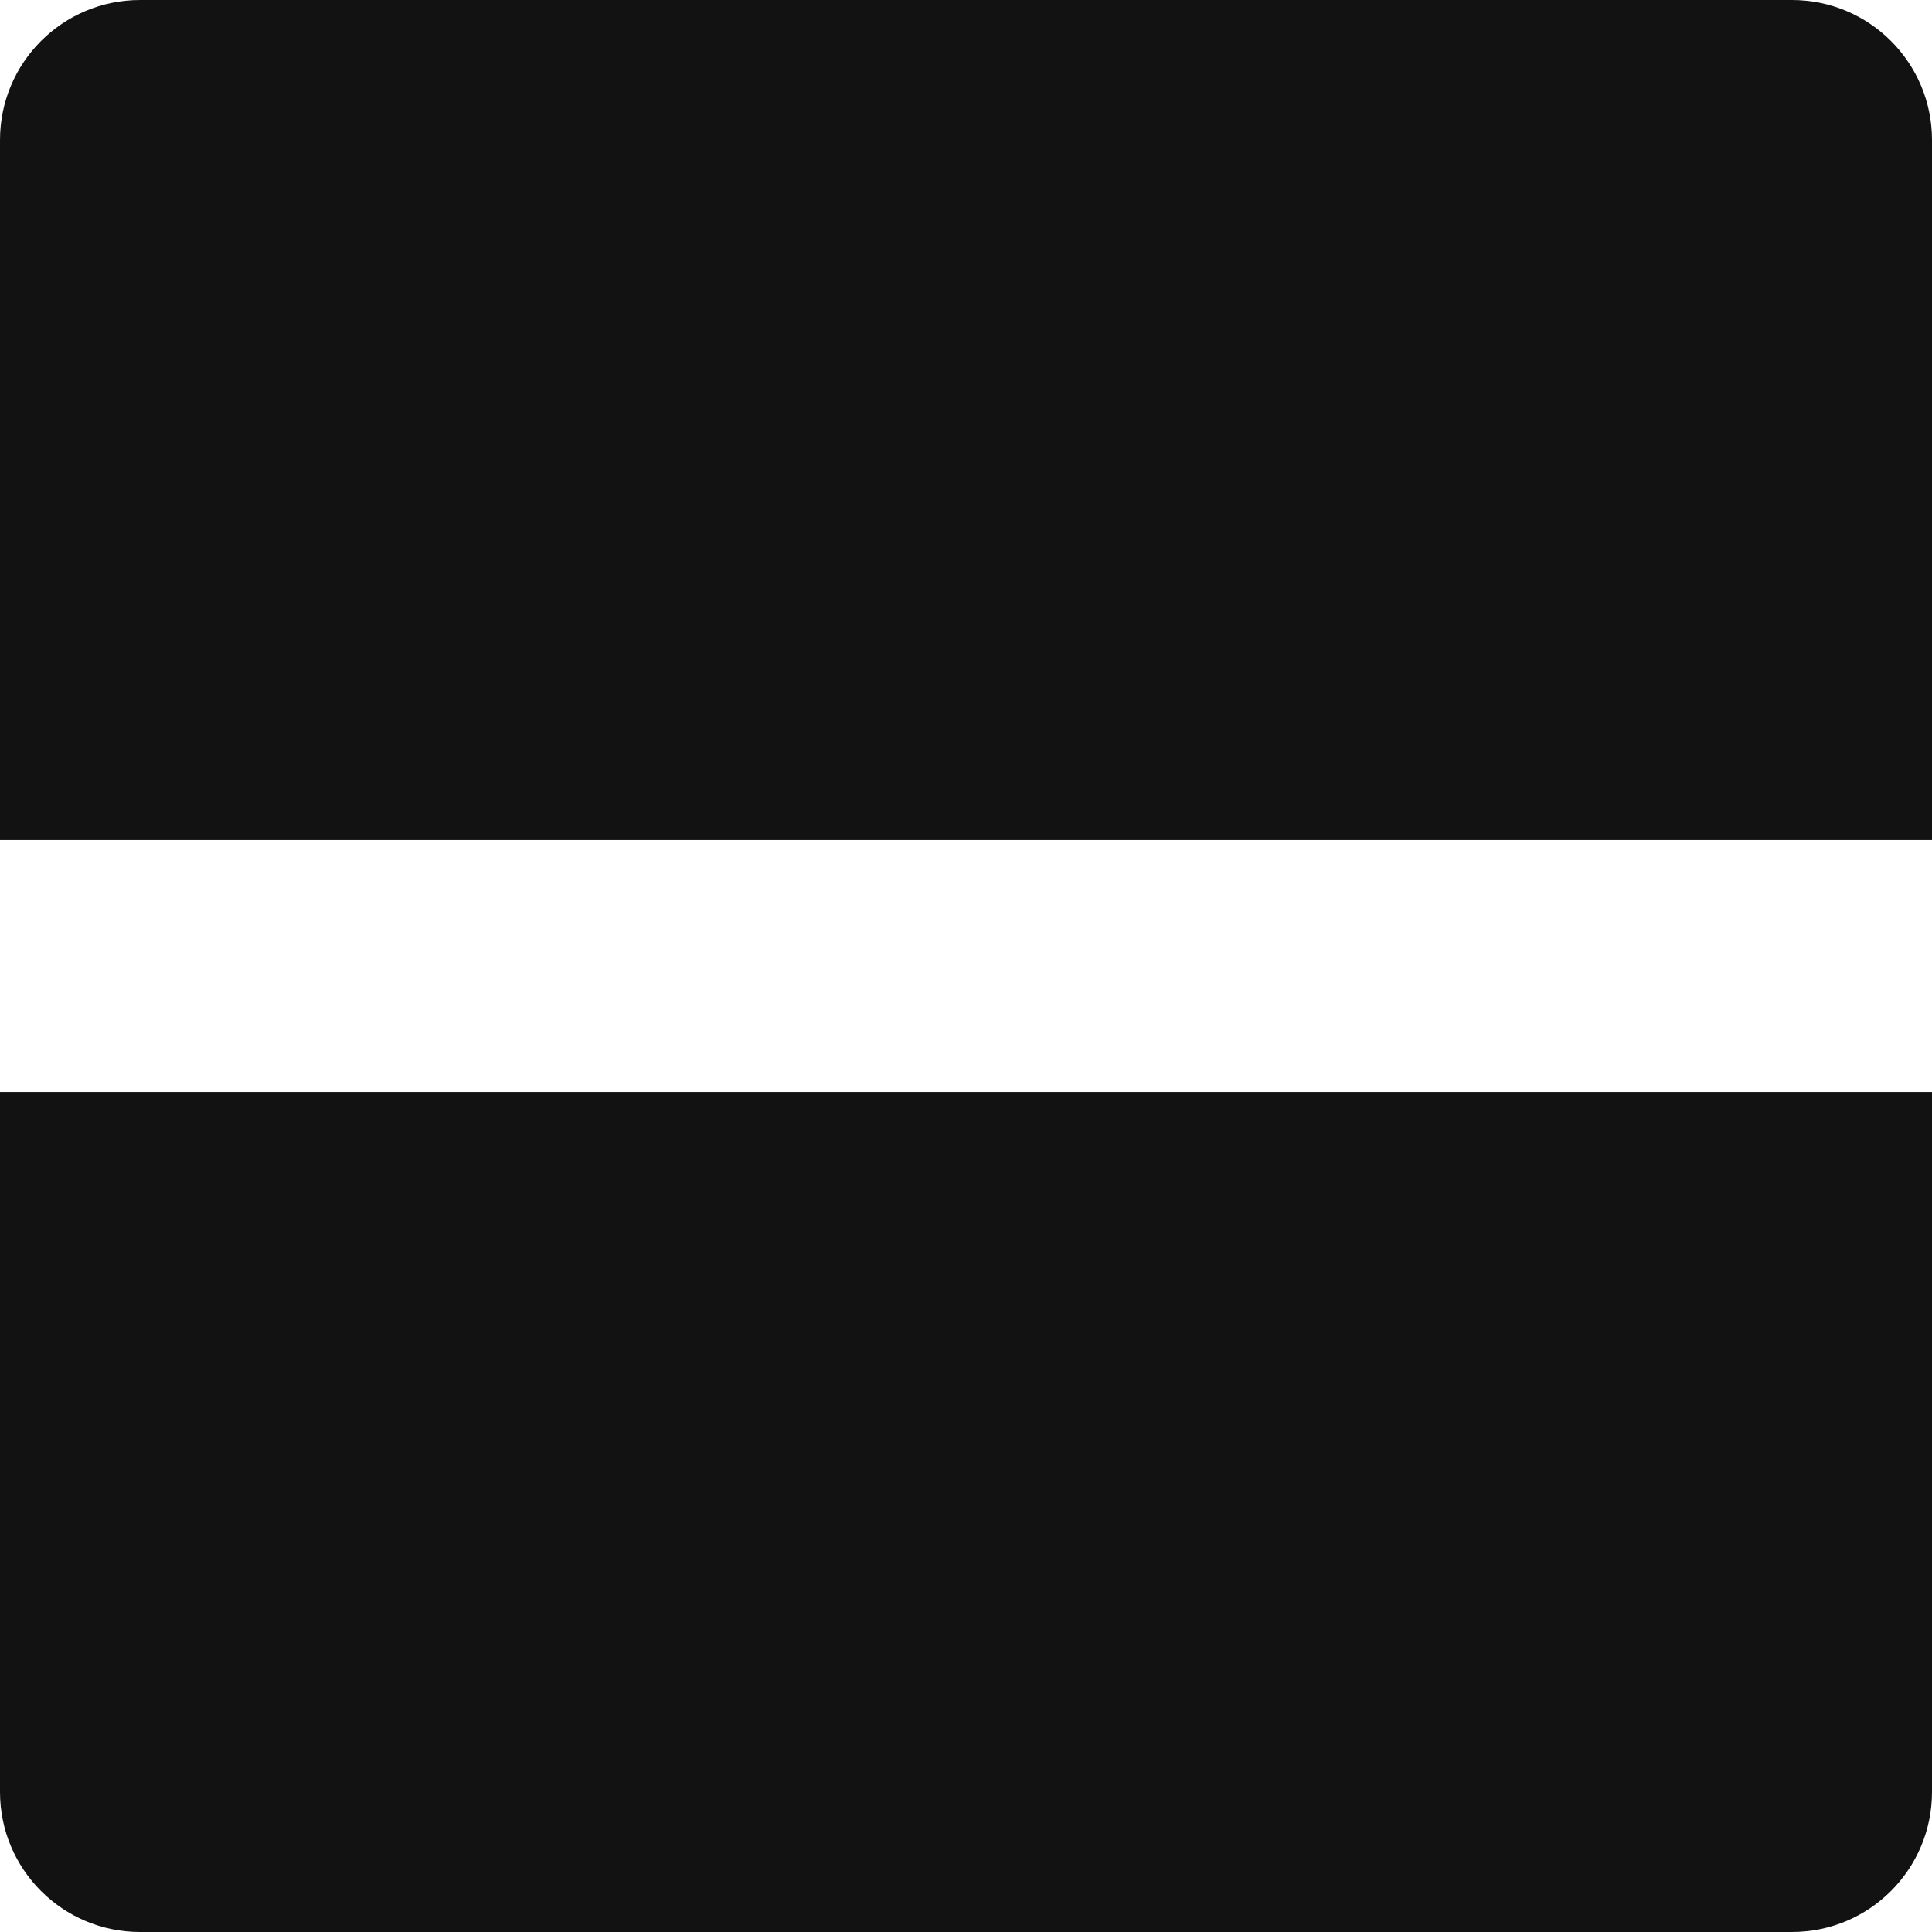
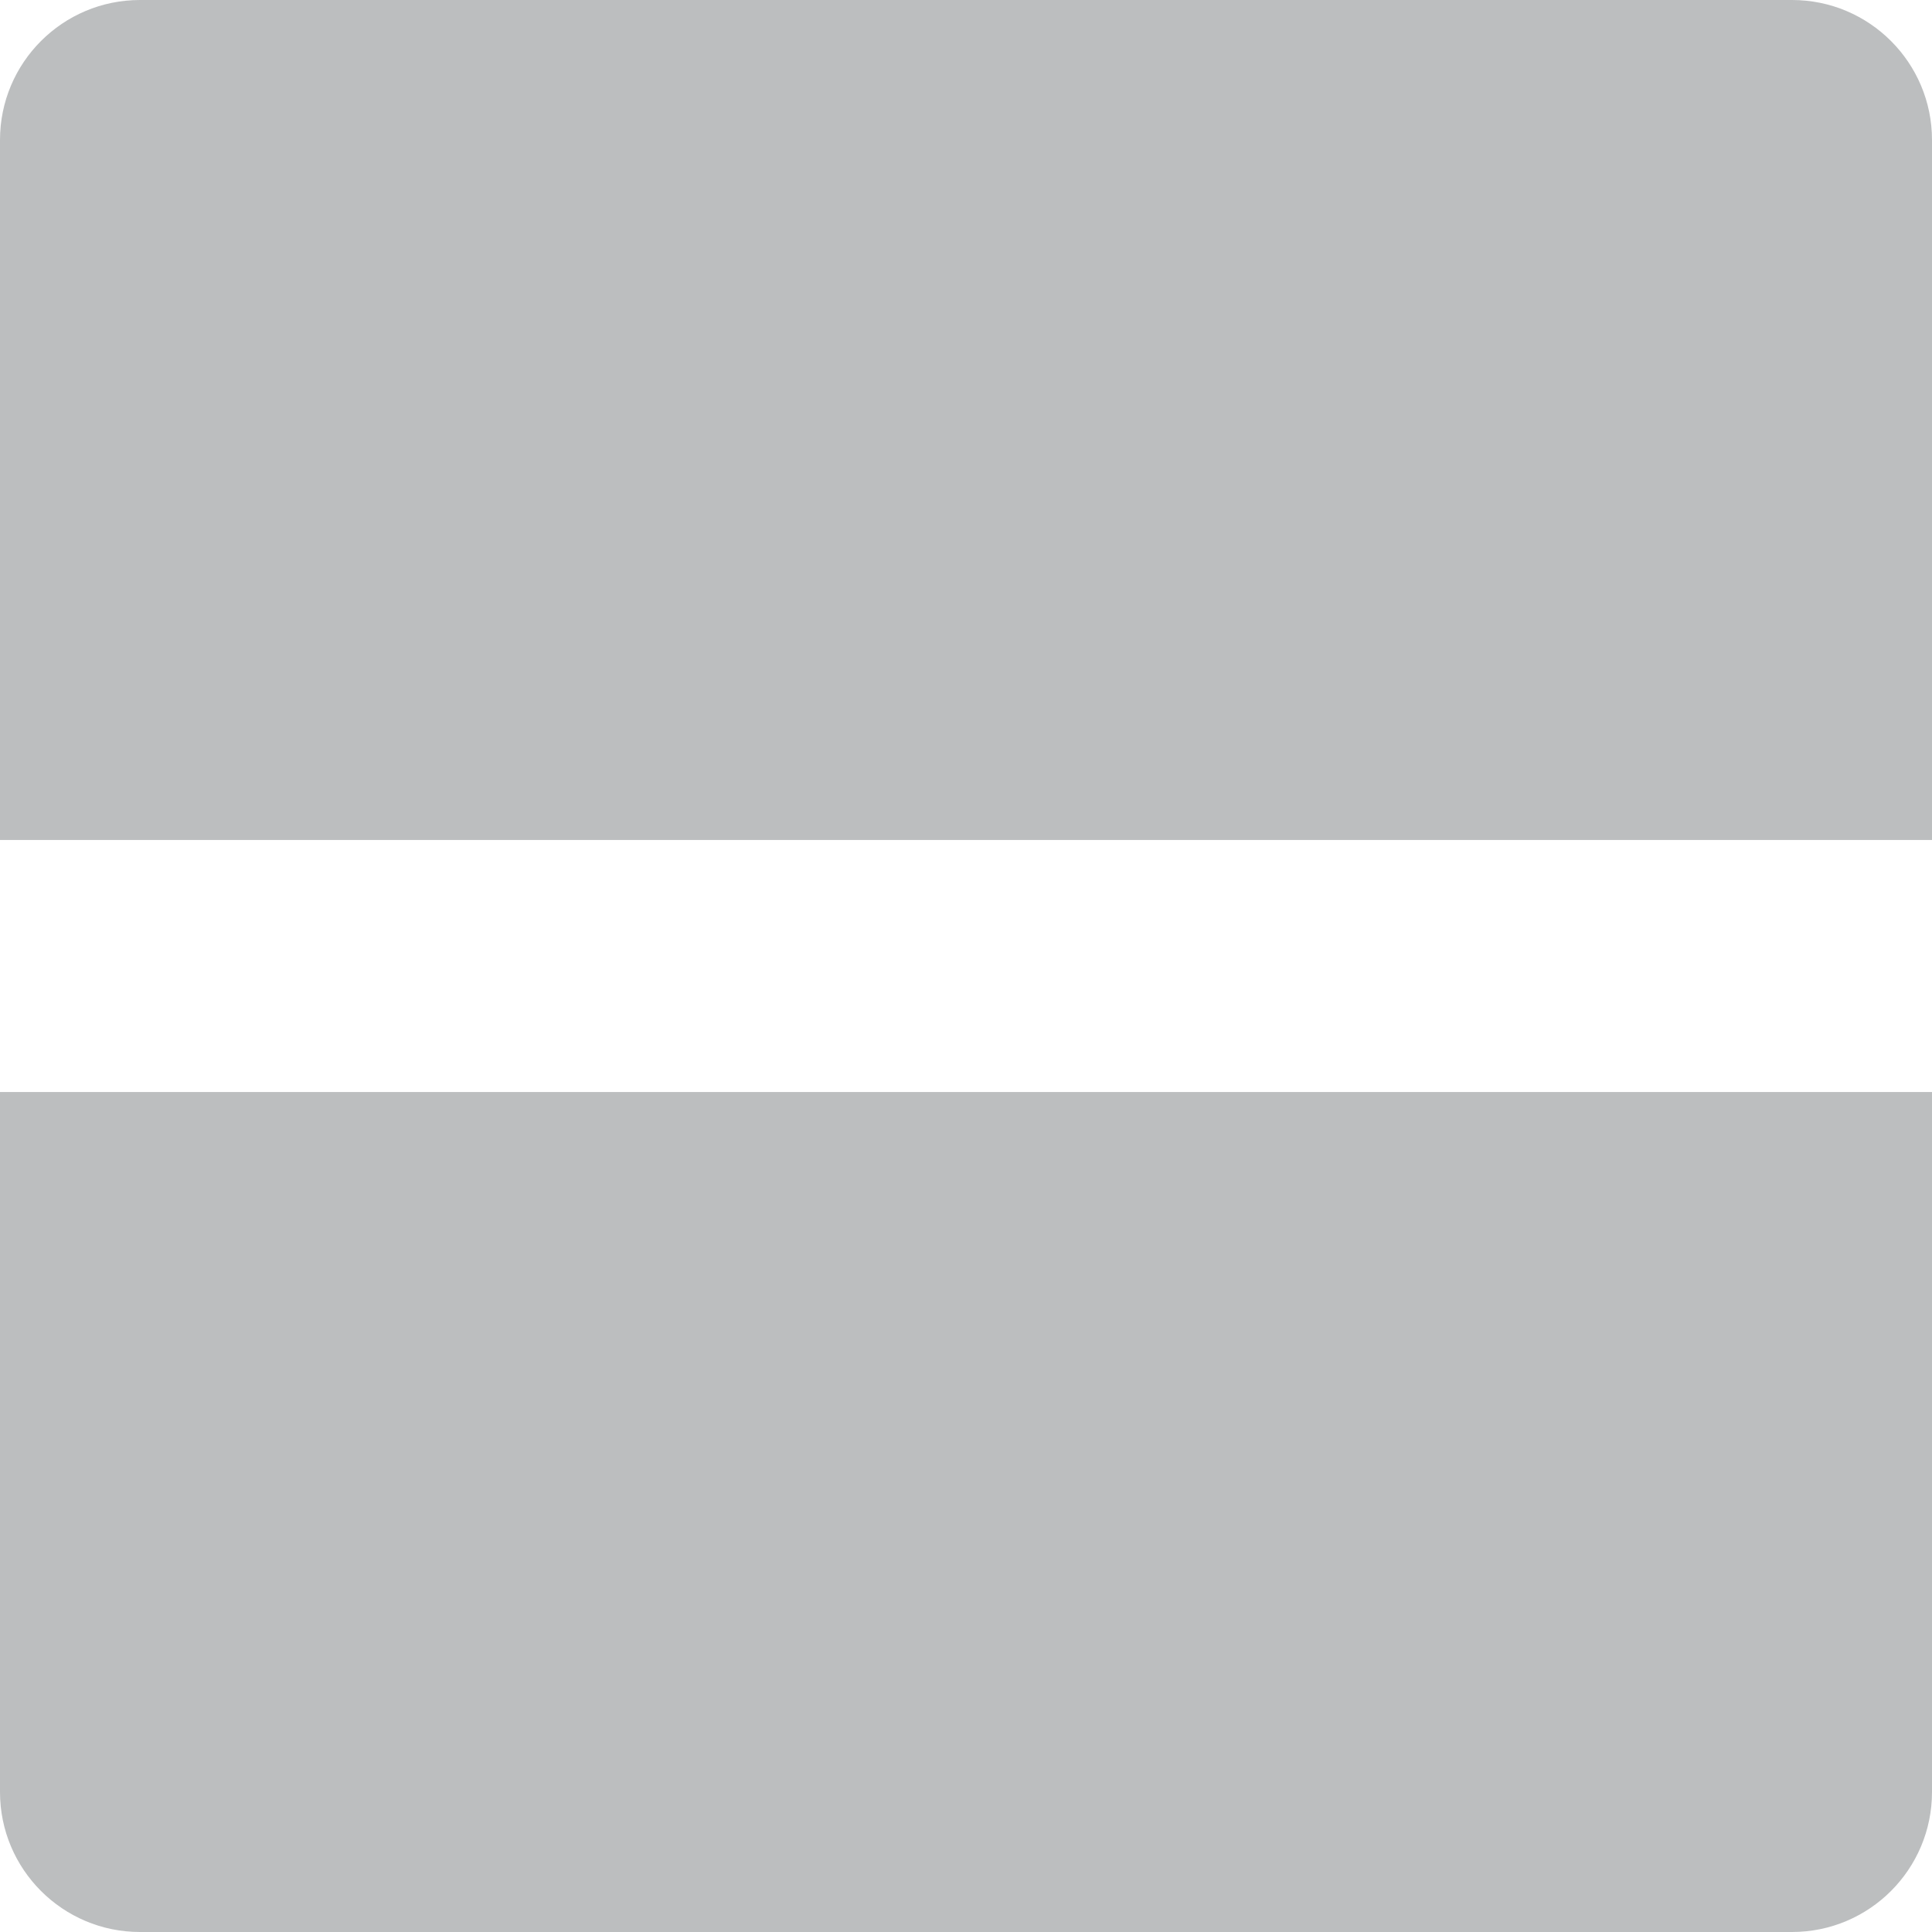
<svg xmlns="http://www.w3.org/2000/svg" width="138" height="138" viewBox="0 0 138 138" fill="none">
-   <path d="M138 128C138 133.523 133.523 138 128 138H10C4.477 138 0 133.523 0 128V78H138V128ZM128 0C133.523 0 138 4.477 138 10V60H0V10C0 4.477 4.477 0 10 0H128Z" fill="#121212" />
+   <path d="M138 128C138 133.523 133.523 138 128 138H10C4.477 138 0 133.523 0 128V78H138V128ZM128 0C133.523 0 138 4.477 138 10V60H0V10C0 4.477 4.477 0 10 0H128Z" fill="#bcbebf" />
</svg>
